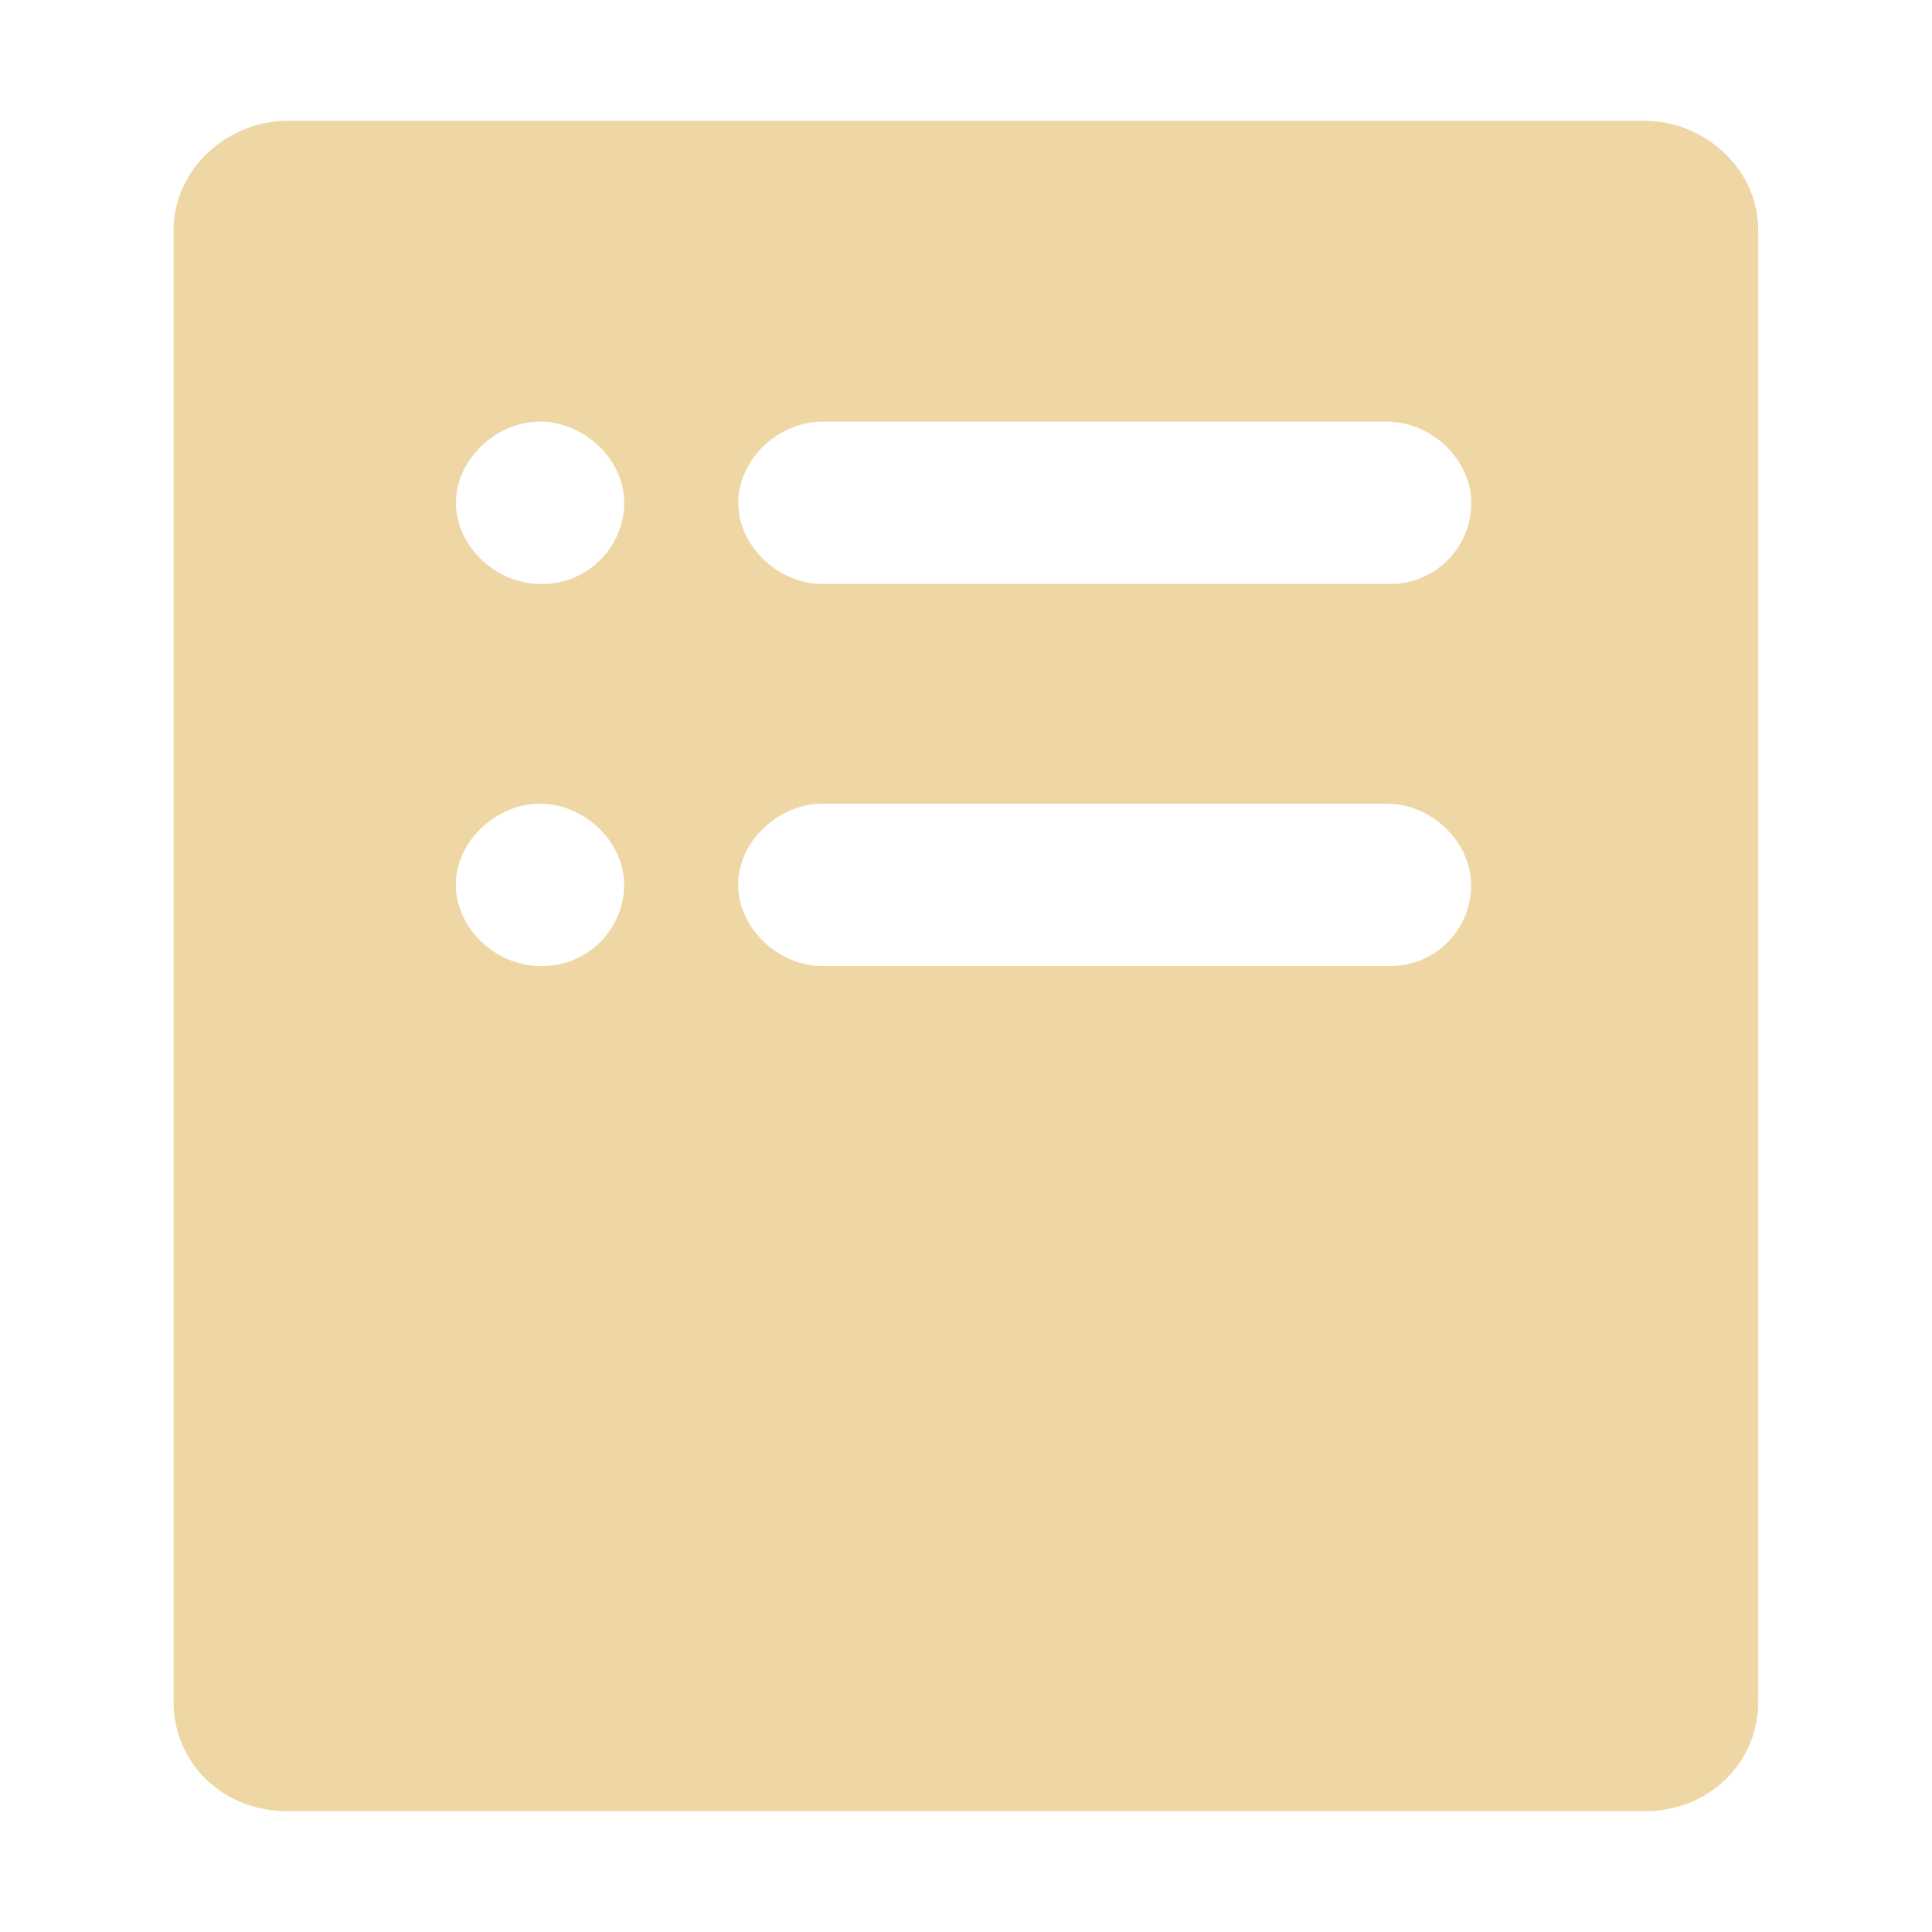
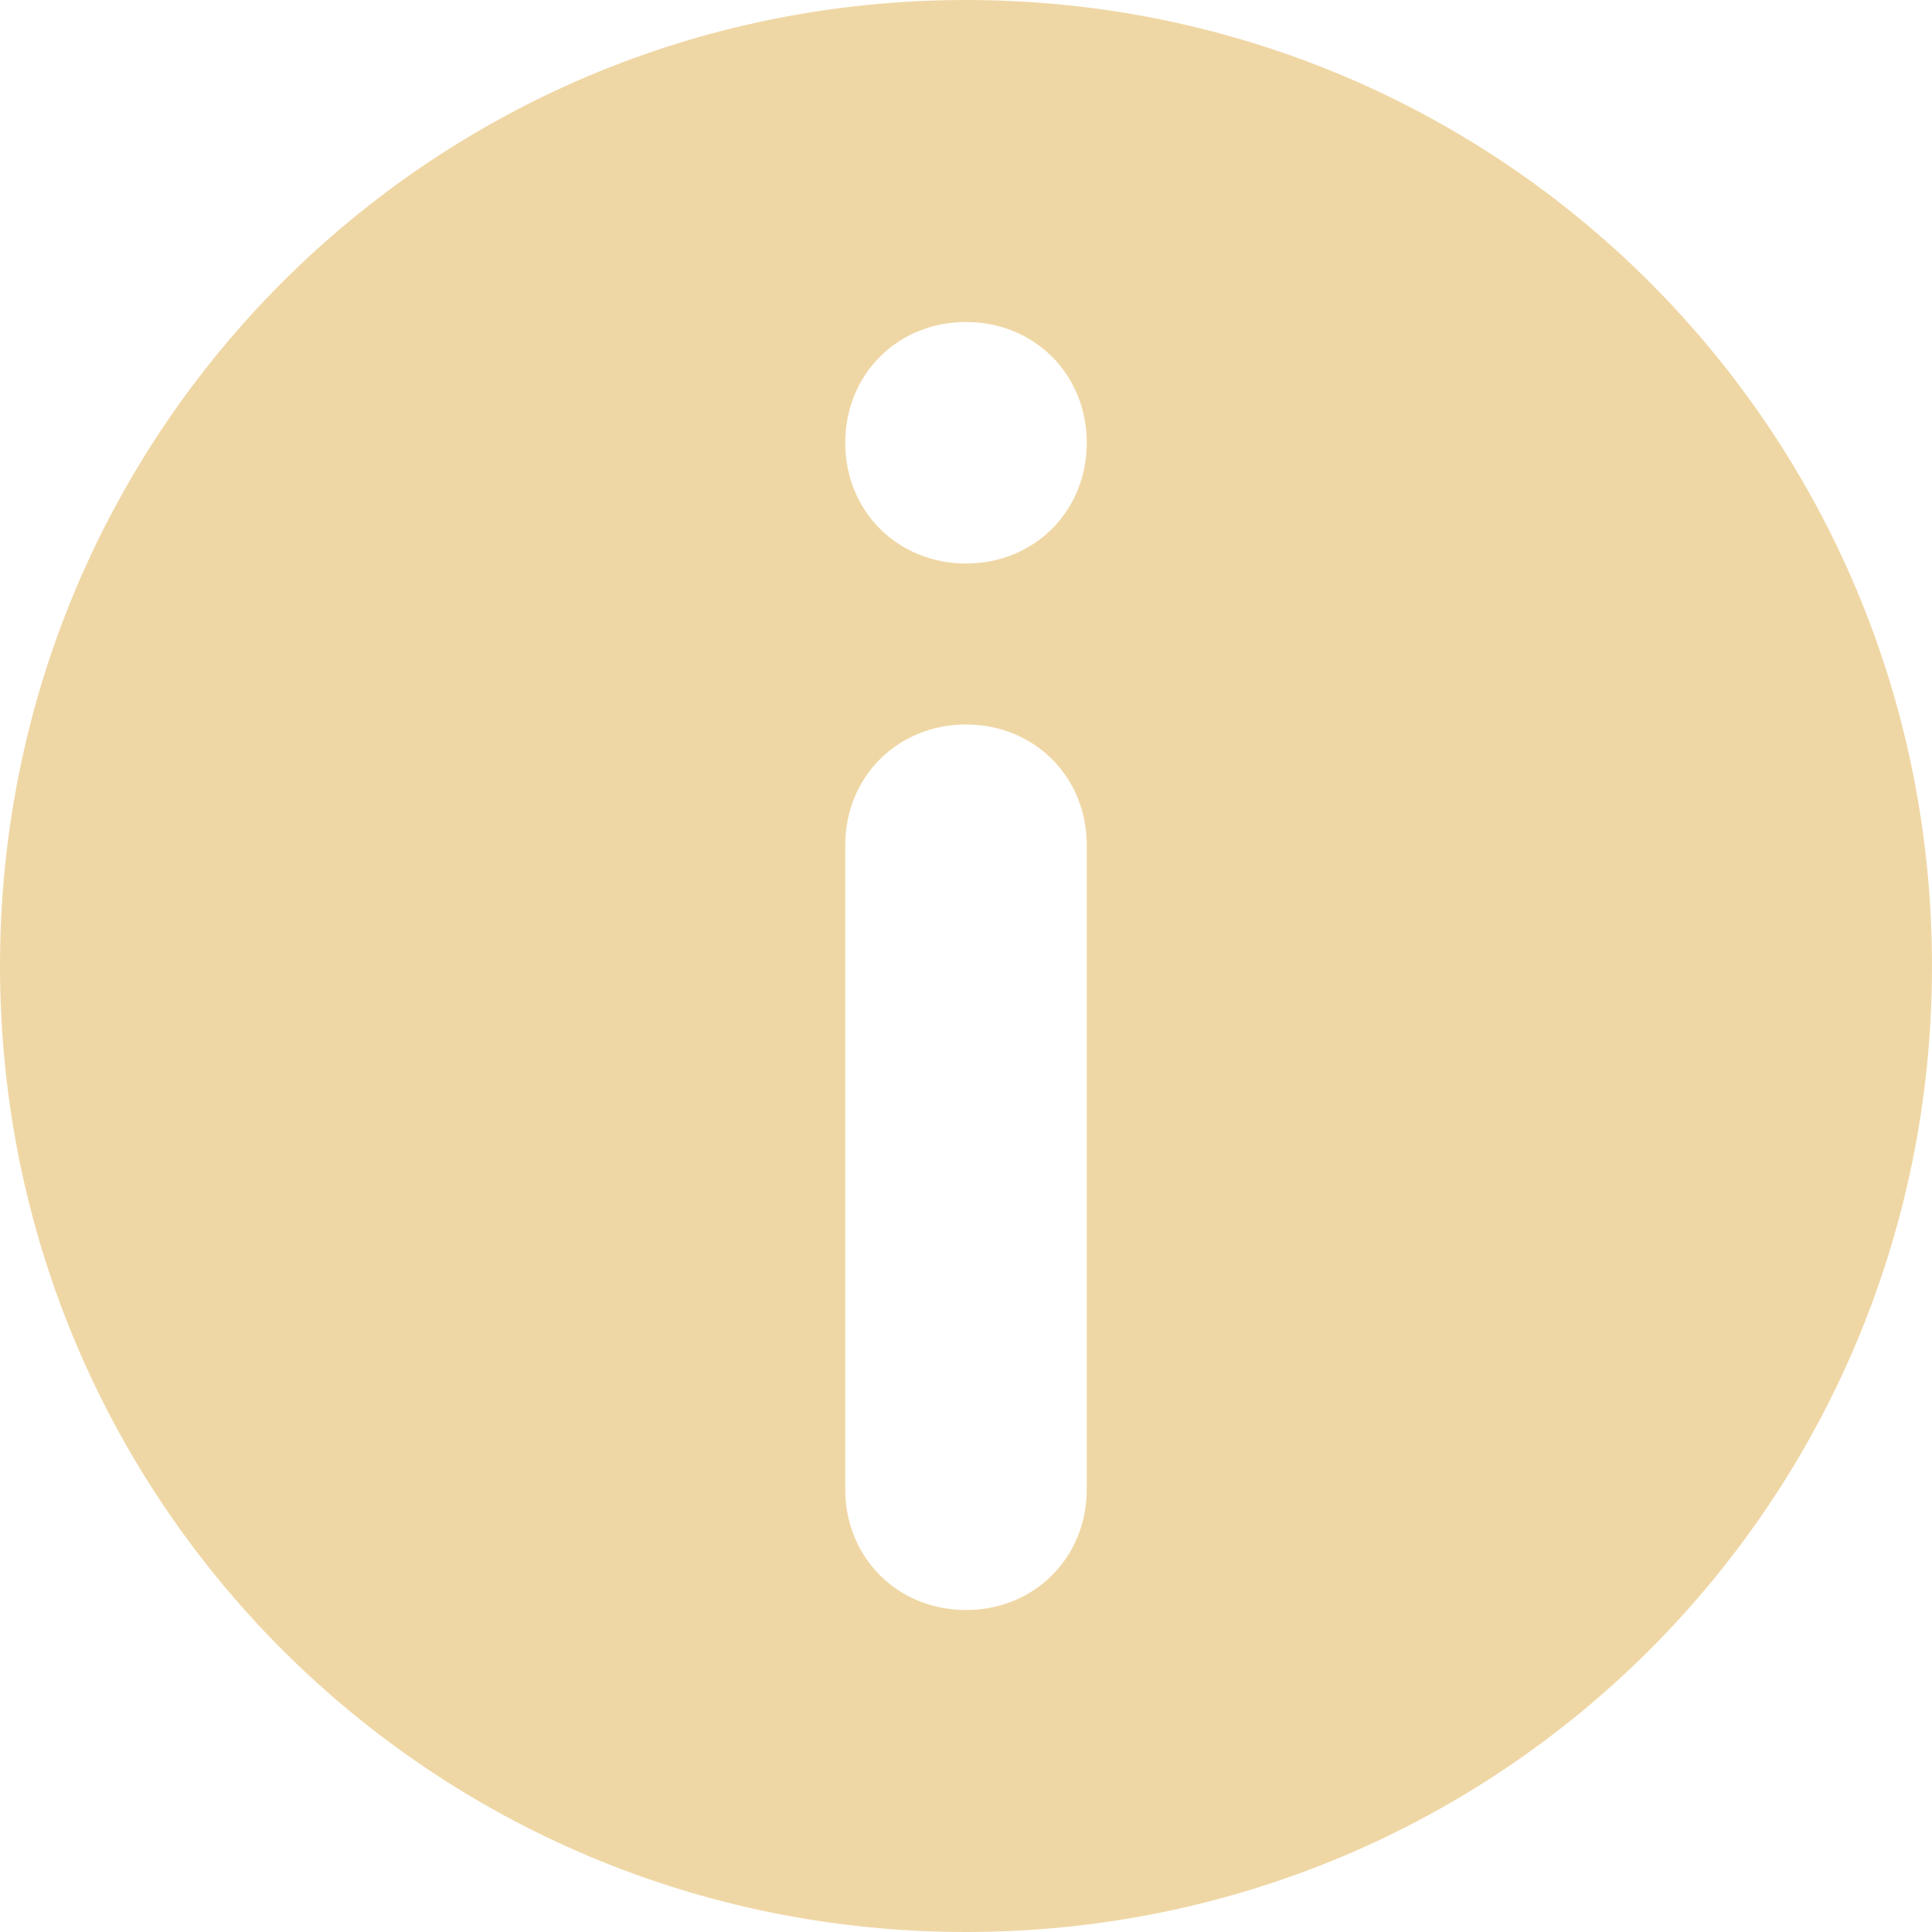
- <svg xmlns="http://www.w3.org/2000/svg" t="1662000901631" class="icon" viewBox="0 0 1024 1024" version="1.1" p-id="3141" width="32" height="32">
-   <path d="M871.616 64H152.384c-31.488 0-60.416 25.28-60.416 58.24v779.52c0 32.896 26.24 58.24 60.352 58.24h719.232c34.112 0 60.352-25.344 60.352-58.24V122.24c0.128-32.96-28.8-58.24-60.288-58.24zM286.272 512c-23.616 0-44.672-20.224-44.672-43.008 0-22.784 20.992-43.008 44.608-43.008 23.616 0 44.608 20.224 44.608 43.008A43.328 43.328 0 0 1 286.272 512z m0-202.496c-23.616 0-44.608-20.224-44.608-43.008 0-22.784 20.992-43.008 44.608-43.008 23.616 0 44.608 20.224 44.608 43.008a43.456 43.456 0 0 1-44.608 43.008zM737.728 512H435.904c-23.68 0-44.672-20.224-44.672-43.008 0-22.784 20.992-43.008 44.608-43.008h299.264c23.616 0 44.608 20.224 44.608 43.008a42.752 42.752 0 0 1-41.984 43.008z m0-202.496H435.904c-23.616 0-44.608-20.224-44.608-43.008 0-22.784 20.992-43.008 44.608-43.008h299.264c23.616 0 44.608 20.224 44.608 43.008a42.88 42.88 0 0 1-42.048 43.008z" p-id="3142" fill="#efd7a5" />
+ <svg xmlns="http://www.w3.org/2000/svg" t="1662426896809" class="icon" viewBox="0 0 1024 1024" version="1.1" p-id="19506" width="32" height="32">
+   <path d="M512 1024C228.267 1024 0 795.733 0 512S228.267 0 512 0s512 228.267 512 512S795.733 1024 512 1024zM512 170.667c-36.267 0-64 27.733-64 64s27.733 64 64 64c36.267 0 64-27.733 64-64S548.267 170.667 512 170.667zM576 448c0-36.267-27.733-64-64-64-36.267 0-64 27.733-64 64l0 341.333c0 36.267 27.733 64 64 64 36.267 0 64-27.733 64-64L576 448z" p-id="19507" fill="#efd7a5" />
</svg>
